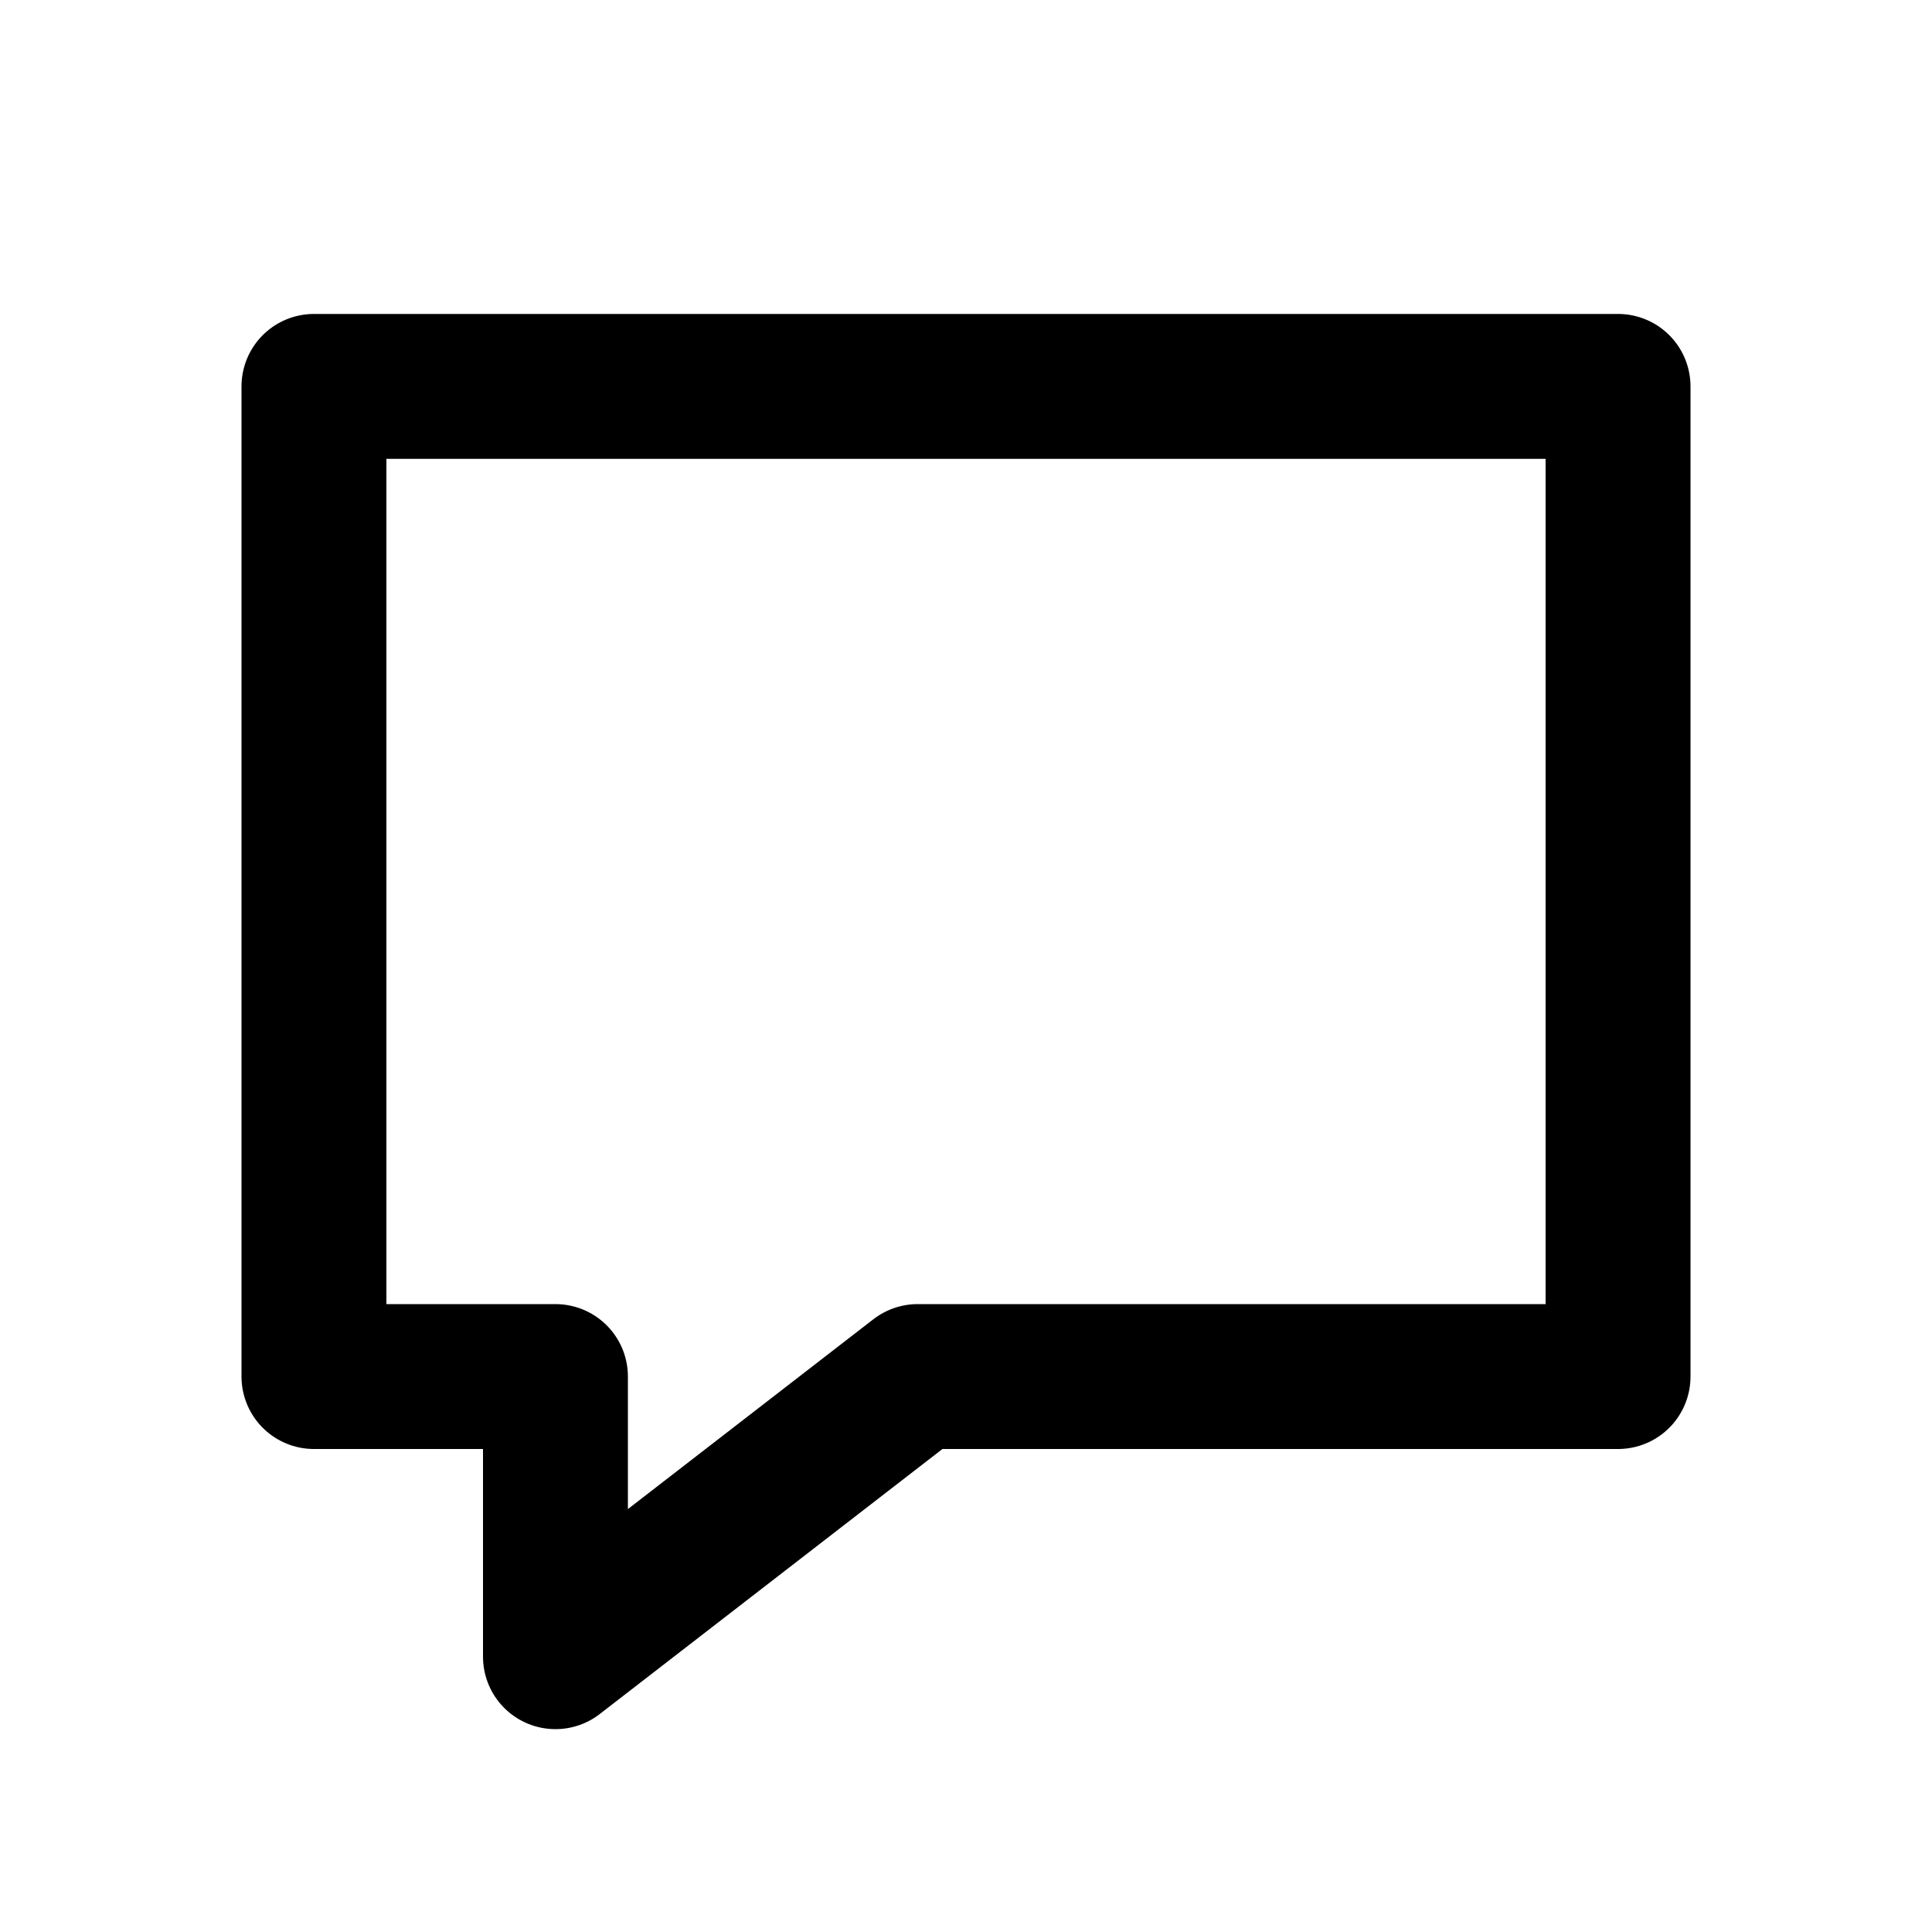
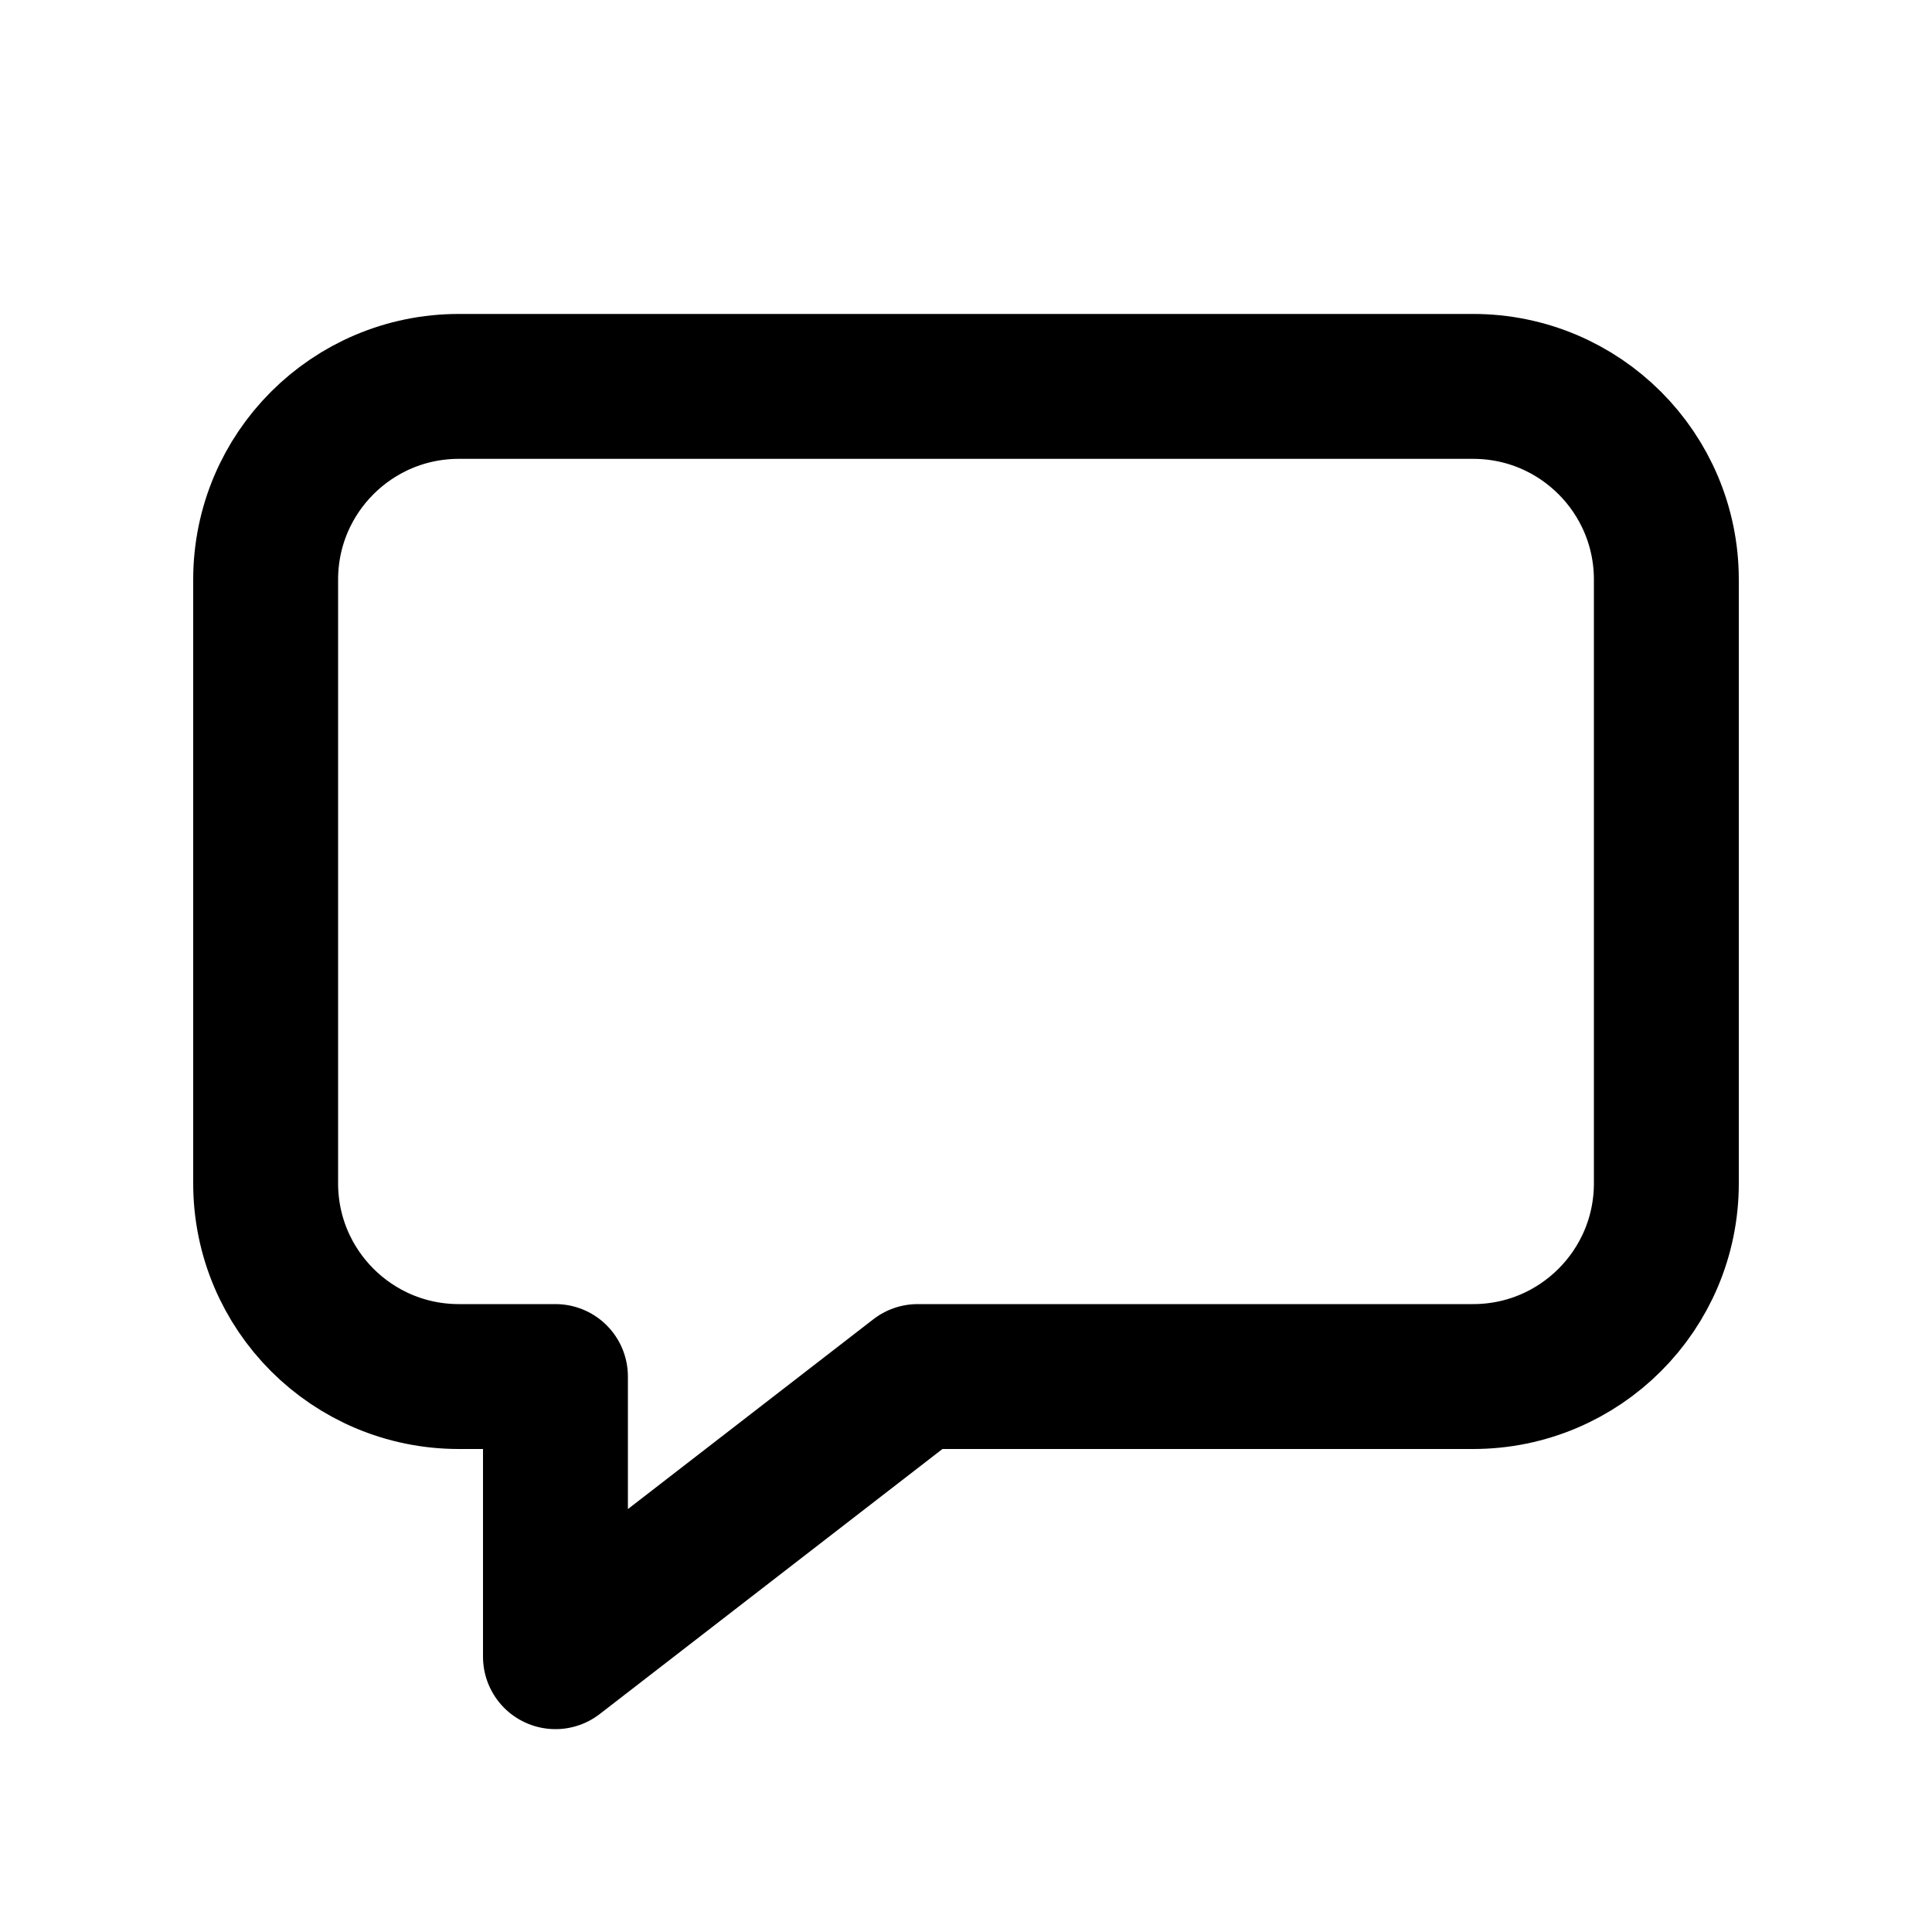
<svg xmlns="http://www.w3.org/2000/svg" viewBox="0 0 20 20" fill="none" stroke="#000" stroke-width="1.5" stroke-linecap="round" stroke-linejoin="round">
-   <path d="M3.25 4h13.5v10.25H9.5l-3.75 2.9v-2.9h-2.5z" />
+   <path d="M4.75 4h10.5a2 2 0 0 1 2 2v6.25a2 2 0 0 1-2 2H9.5l-3.75 2.9v-2.9h-1a2 2 0 0 1-2-2V6a2 2 0 0 1 2-2z" />
</svg>
